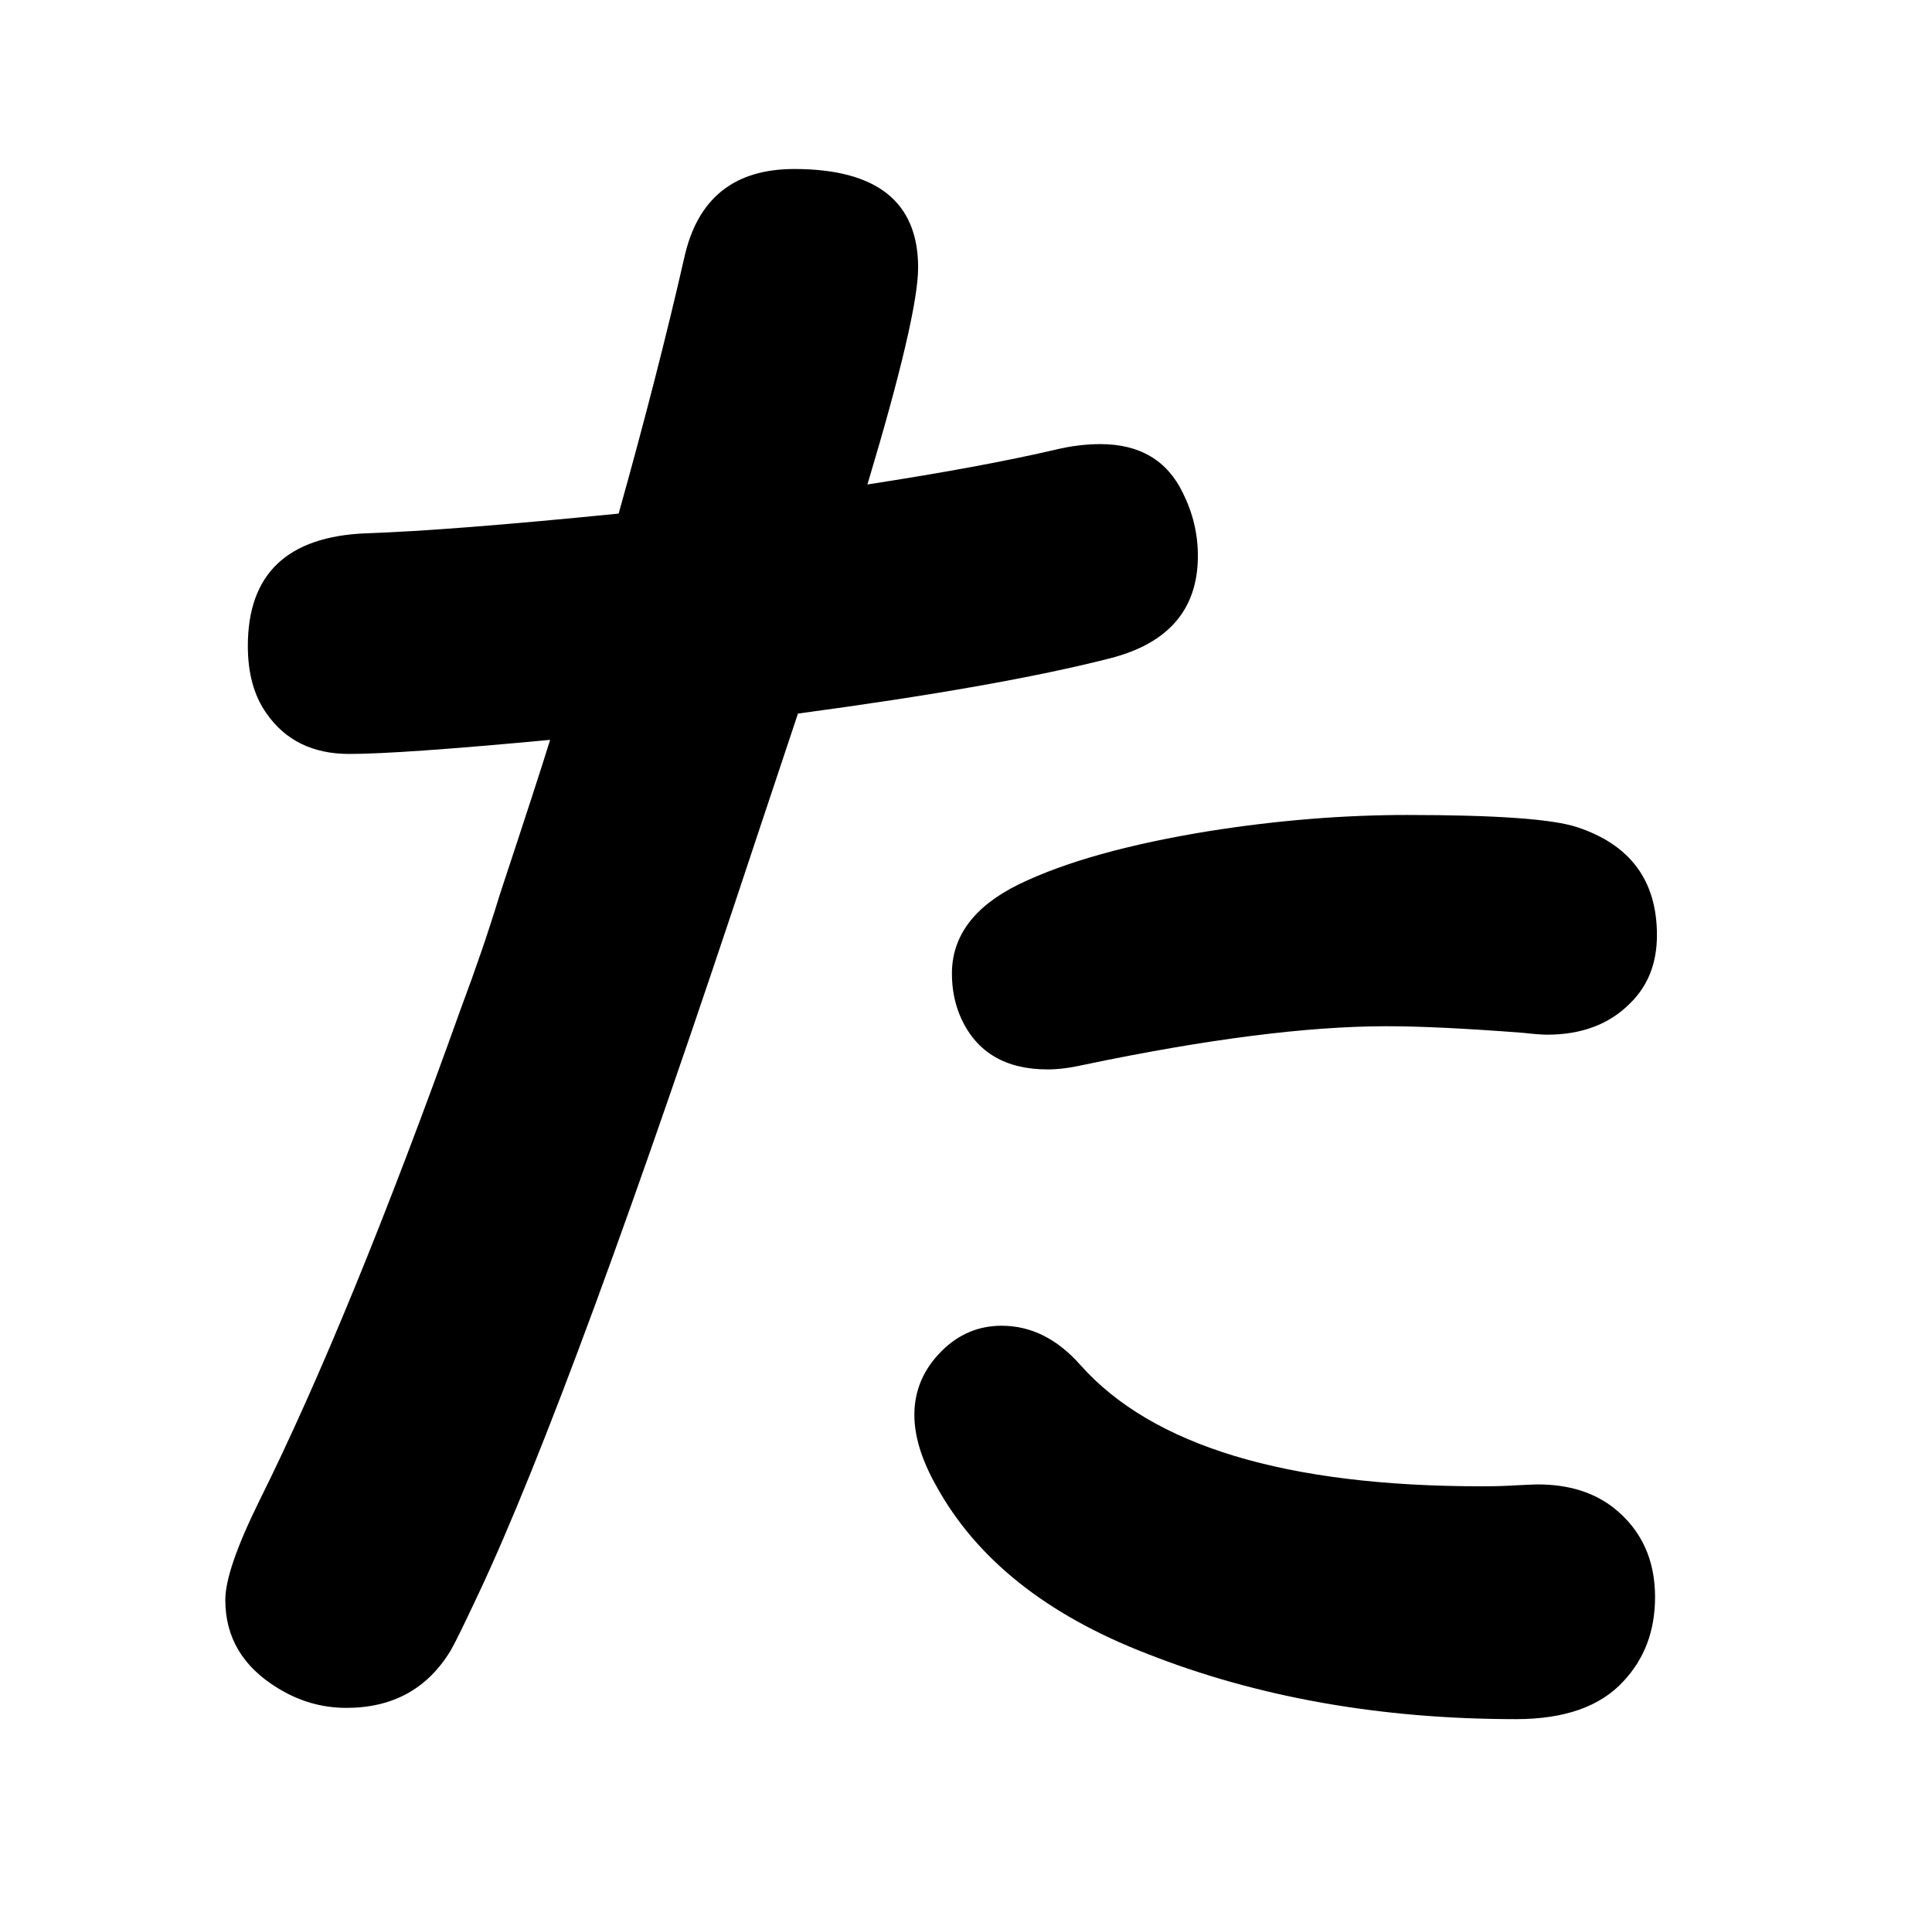
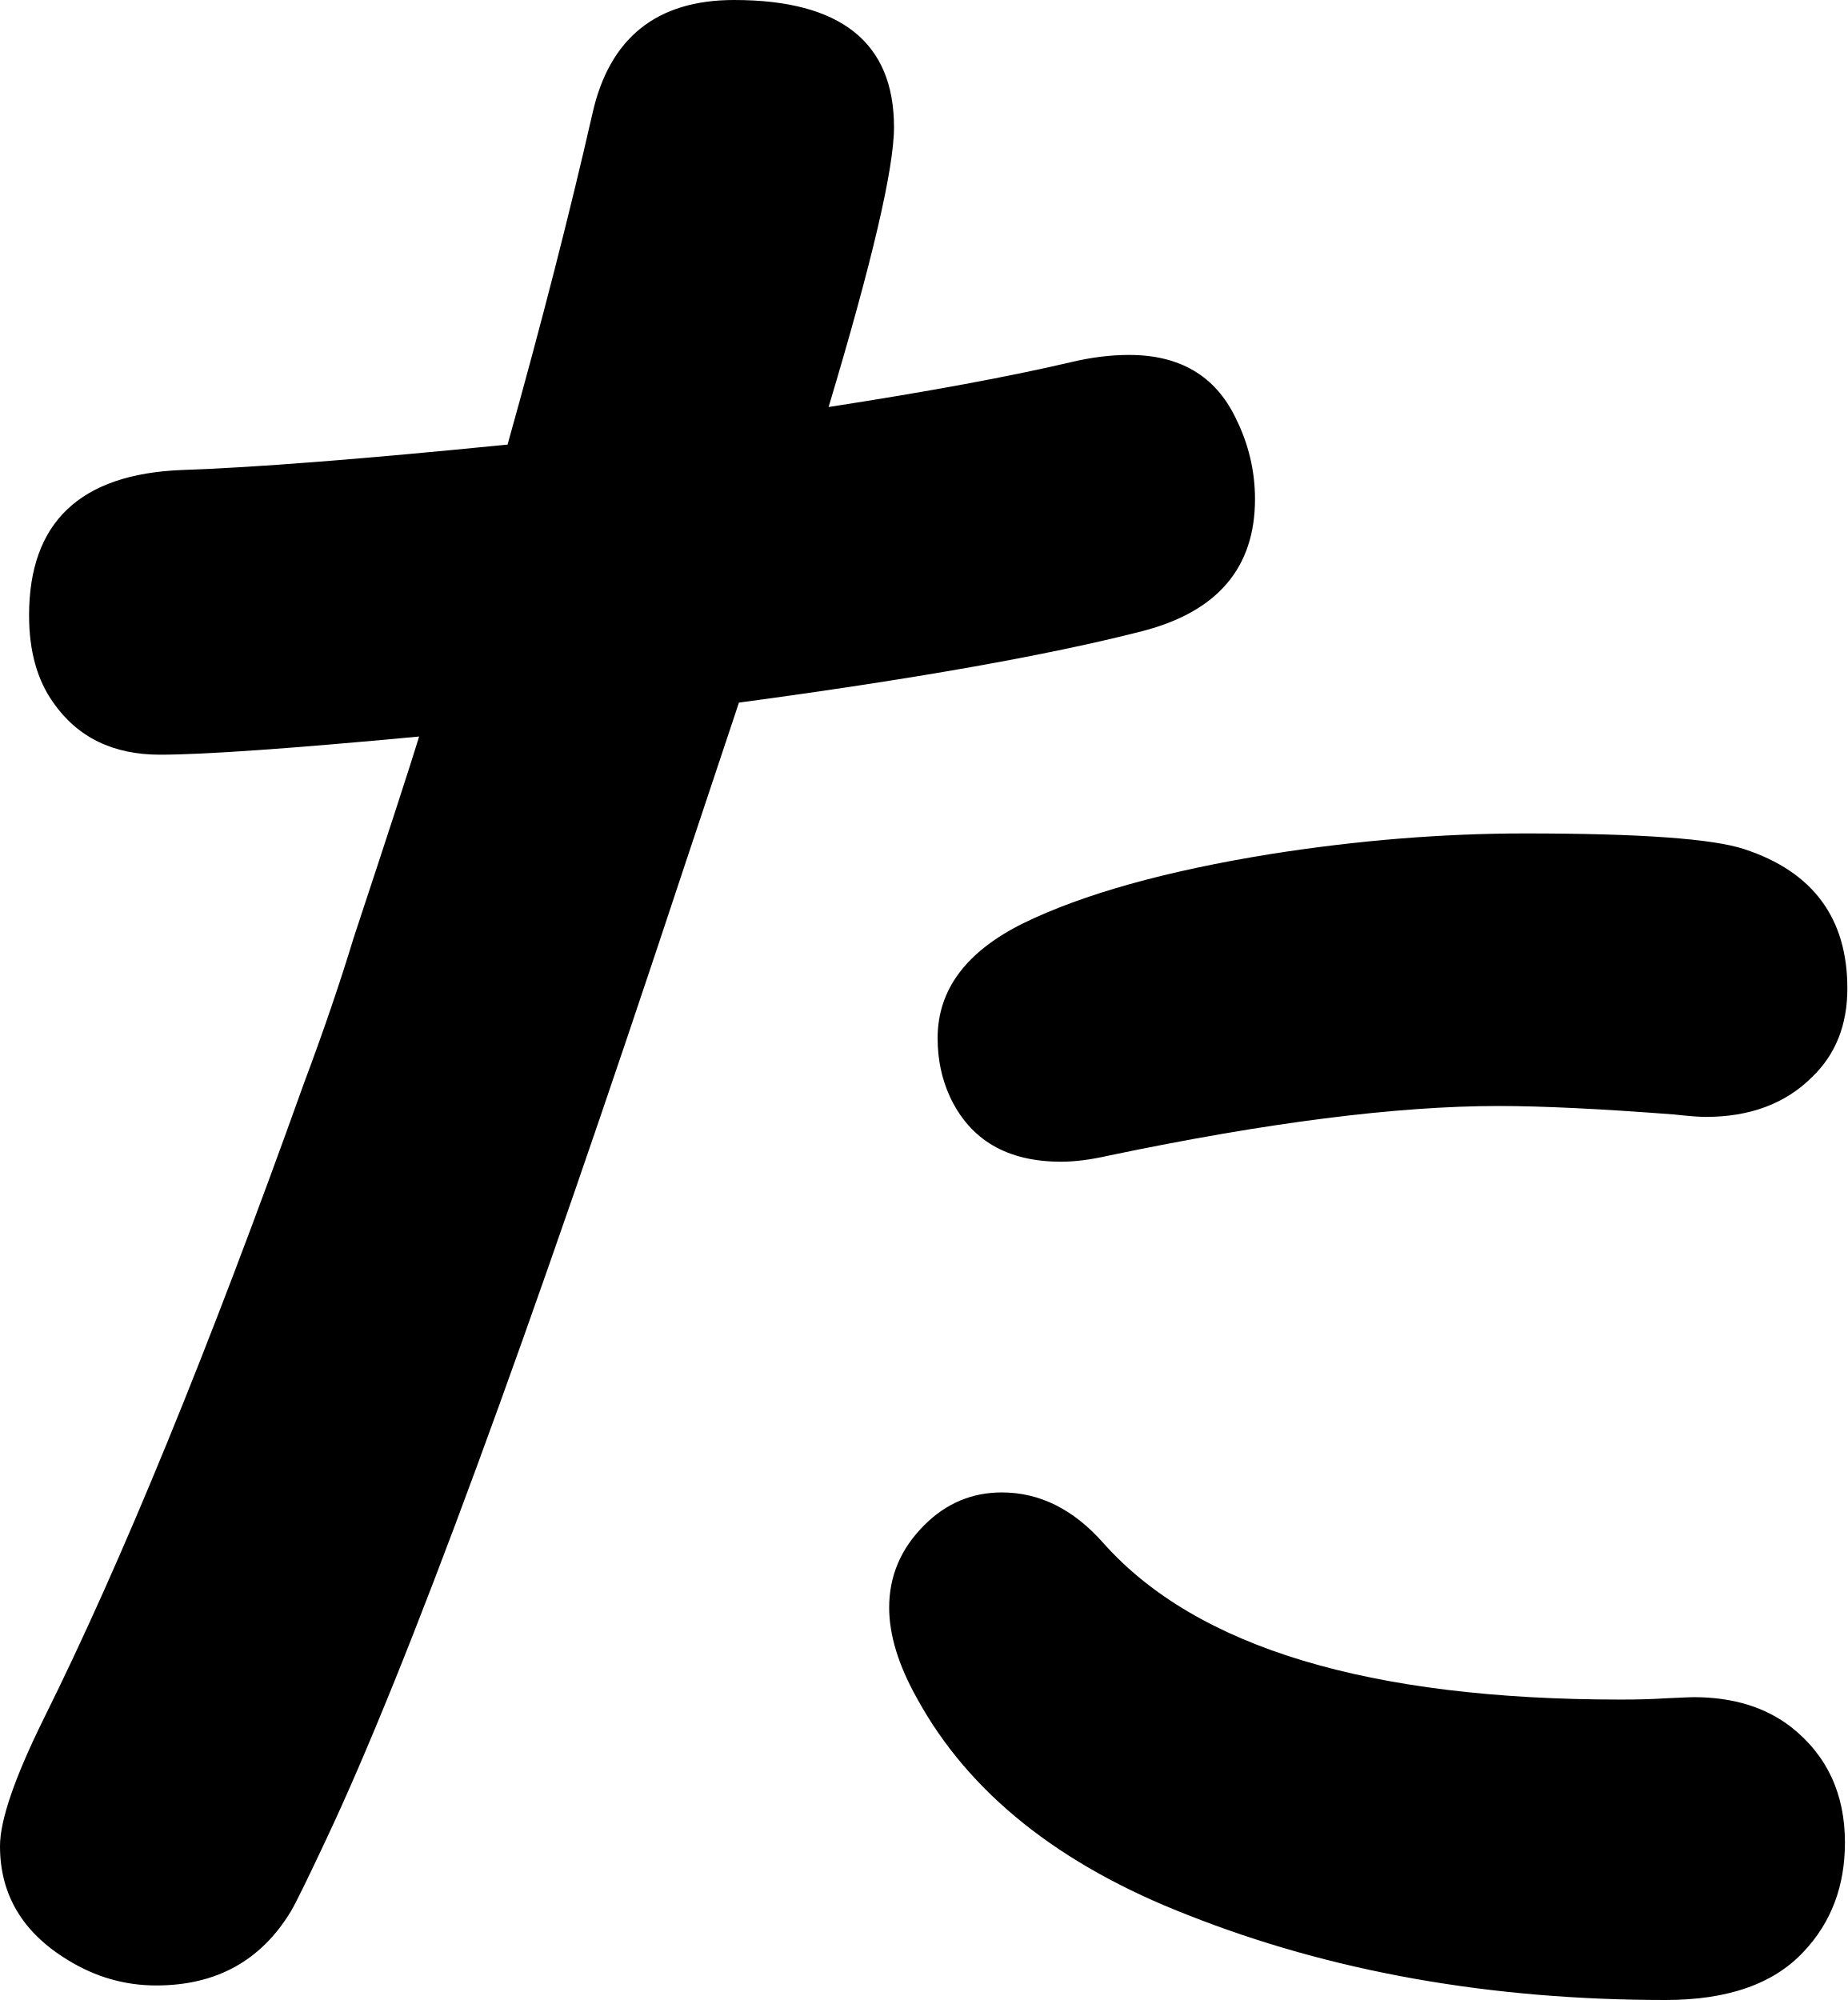
- <svg xmlns="http://www.w3.org/2000/svg" version="1.1" viewBox="-10 0 2058 2048">
-   <path fill="currentColor" d="M649 547q42 -150 70 -273q21 -94 117 -94q132 0 132 105q0 51 -54 231q123 -19 200 -37q25 -6 48 -6q63 0 88 52q16 32 16 67q0 85 -93 109q-117 30 -333 59l-7 21l-37 111q-196 593 -297 807q-23 49 -29 59q-37 61 -111 61q-39 0 -73 -21q-56 -34 -56 -94q0 -32 36 -105 q97 -195 215 -525q24 -64 41 -120q43 -130 54 -166q-160 15 -214 15q-58 0 -88 -43q-20 -28 -20 -72q0 -115 126 -120q89 -3 269 -21zM1057 1412q47 0 84 42q115 129 427 129q21 0 36 -1q21 -1 24 -1q49 0 81 25q44 35 44 95q0 54 -34 90q-37 40 -114 40q-217 0 -394 -70 q-160 -62 -224 -179q-23 -41 -23 -75q0 -39 29 -68q27 -27 64 -27zM1489 868q142 0 181 13q85 28 85 115q0 45 -29 73q-33 33 -88 33q-8 0 -26 -2q-91 -7 -145 -7q-126 0 -322 41q-22 5 -39 5q-67 0 -92 -54q-10 -22 -10 -48q0 -60 71 -95q74 -36 204 -57q108 -17 210 -17z " />
+ <svg xmlns="http://www.w3.org/2000/svg" viewBox="-10 0 1525 1651" width="1525" height="1651">
+   <path d="M409 367q42-150 70-273Q500 0 596 0q132 0 132 105 0 51-54 231 123-19 200-37 25-6 48-6 63 0 88 52 16 32 16 67 0 85-93 109-117 30-333 59l-7 21-37 111q-196 593-297 807-23 49-29 59-37 61-111 61-39 0-73-21-56-34-56-94 0-32 36-105 97-195 215-525 24-64 41-120 43-130 54-166-160 15-214 15-58 0-88-43-20-28-20-72 0-115 126-120 89-3 269-21zm408 865q47 0 84 42 115 129 427 129 21 0 36-1 21-1 24-1 49 0 81 25 44 35 44 95 0 54-34 90-37 40-114 40-217 0-394-70-160-62-224-179-23-41-23-75 0-39 29-68 27-27 64-27zm432-544q142 0 181 13 85 28 85 115 0 45-29 73-33 33-88 33-8 0-26-2-91-7-145-7-126 0-322 41-22 5-39 5-67 0-92-54-10-22-10-48 0-60 71-95 74-36 204-57 108-17 210-17z" style="fill:currentColor" />
</svg>
